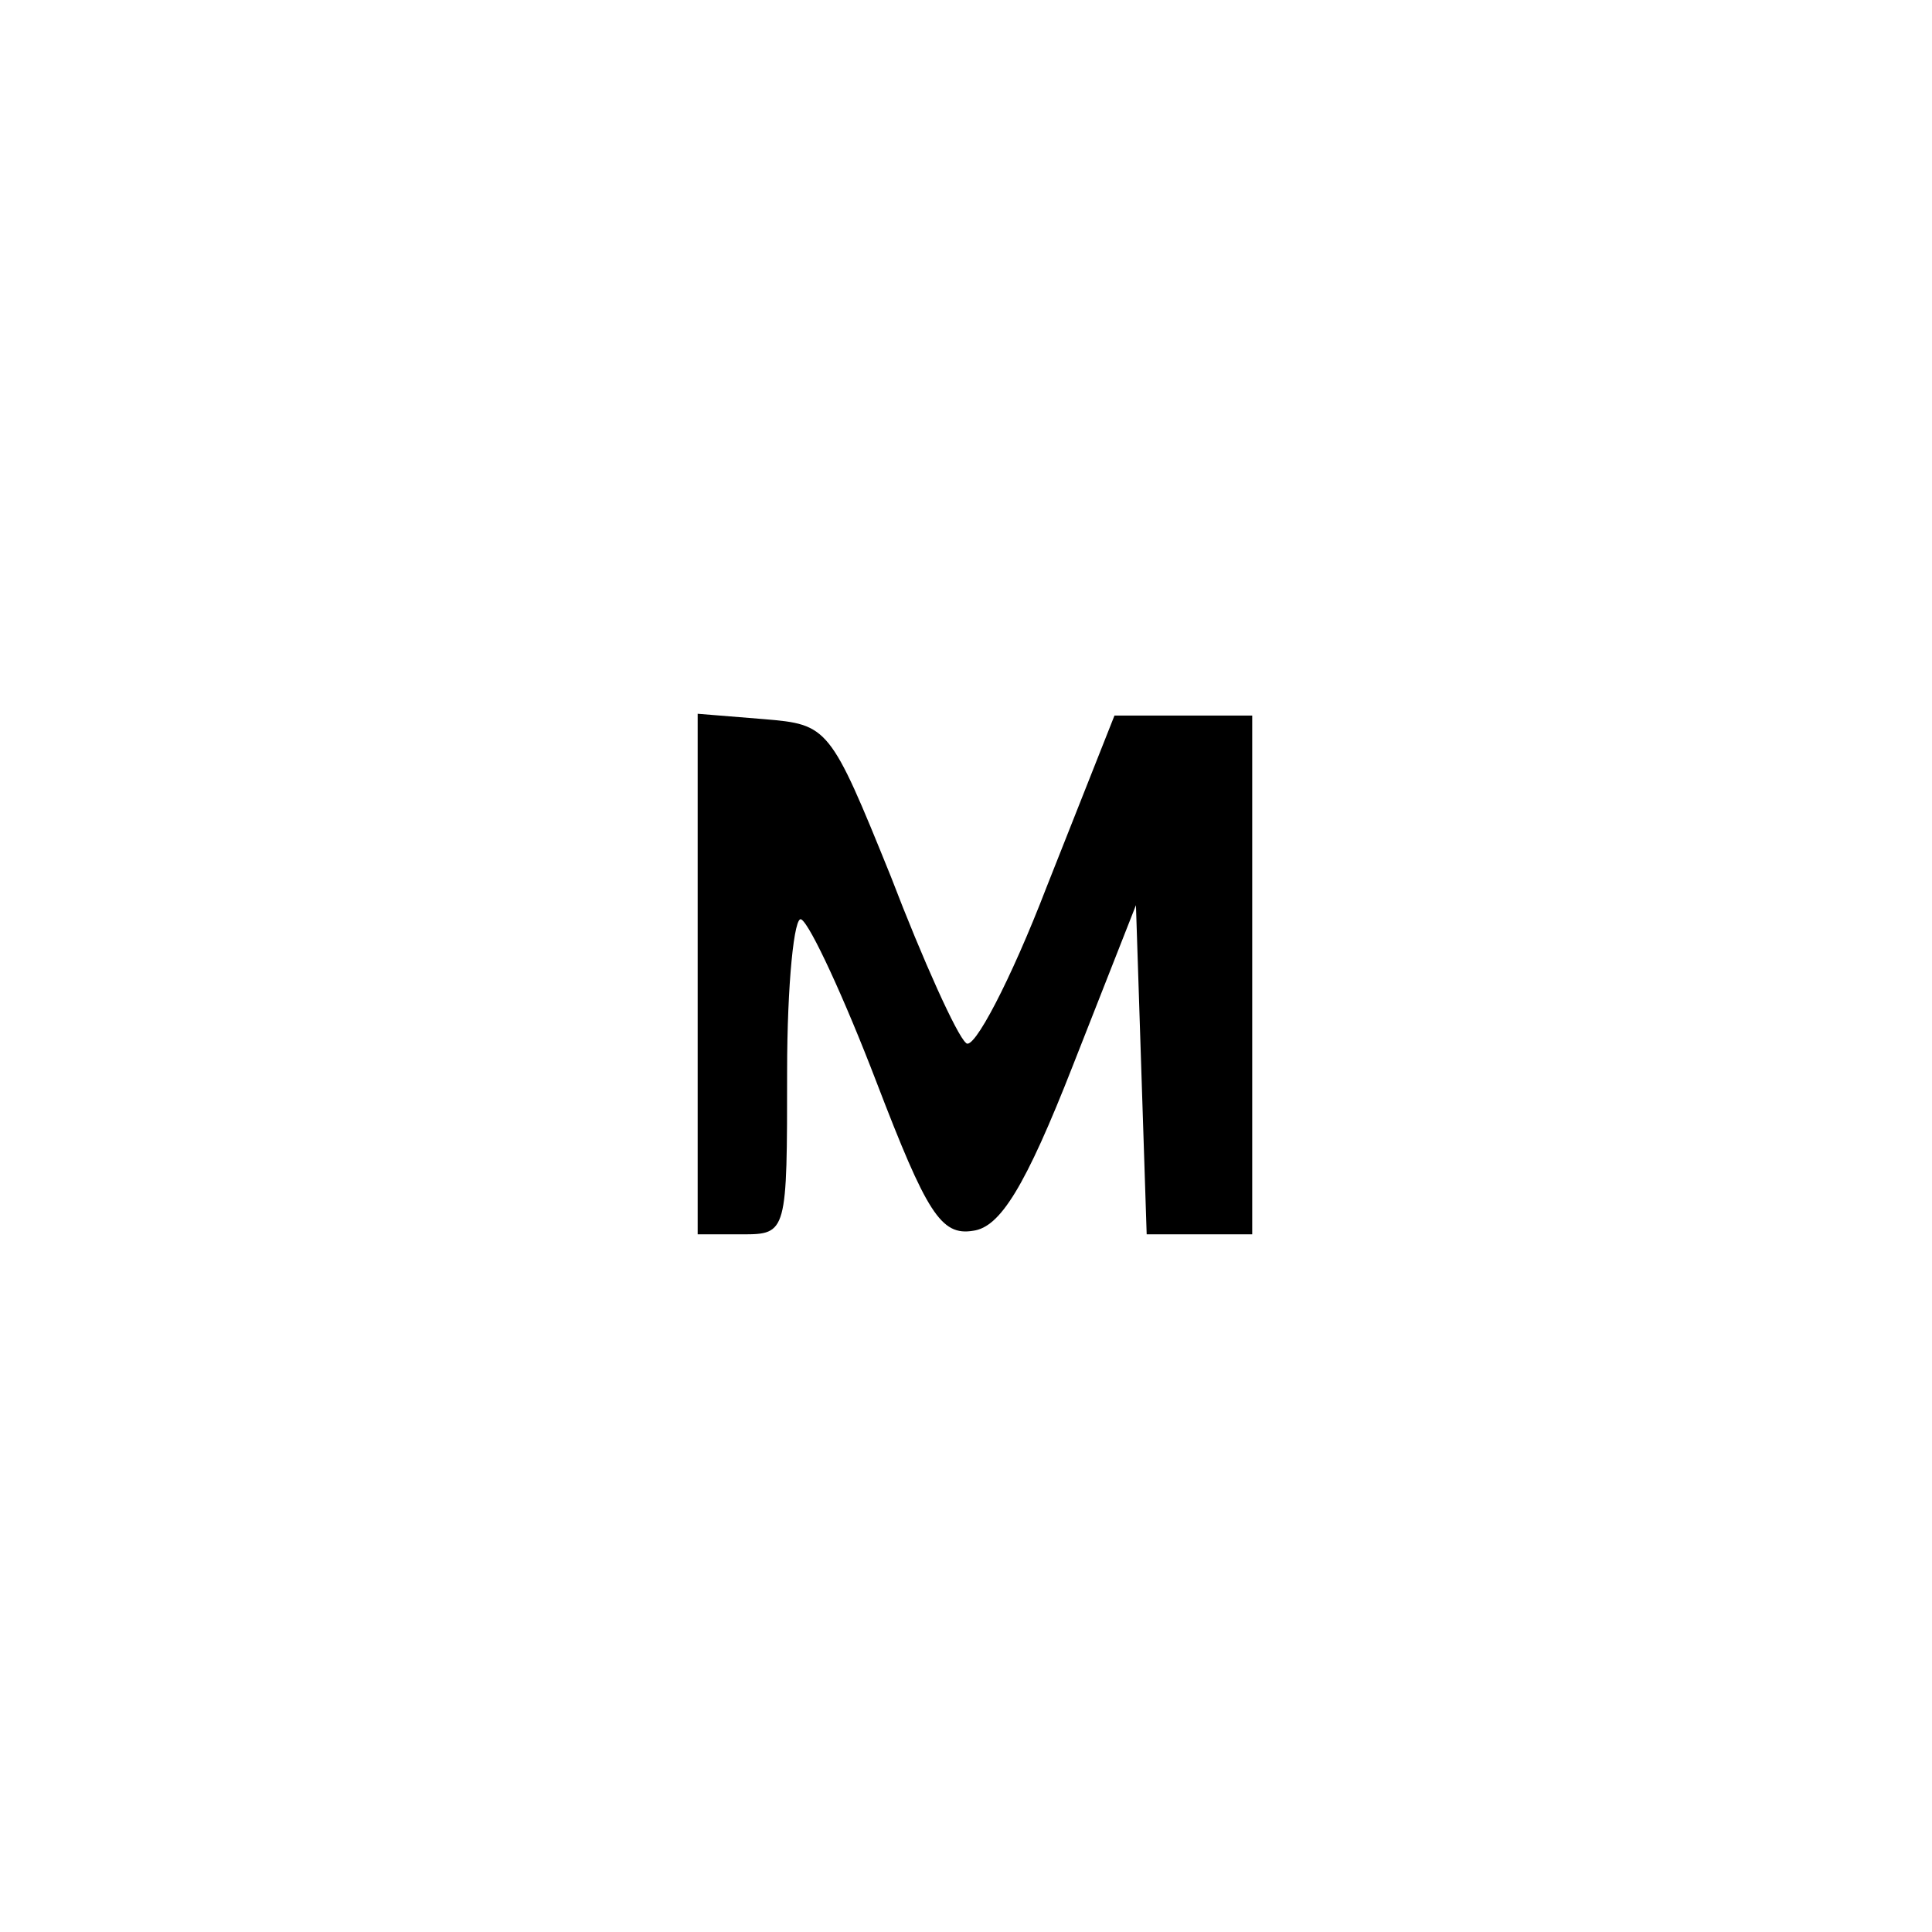
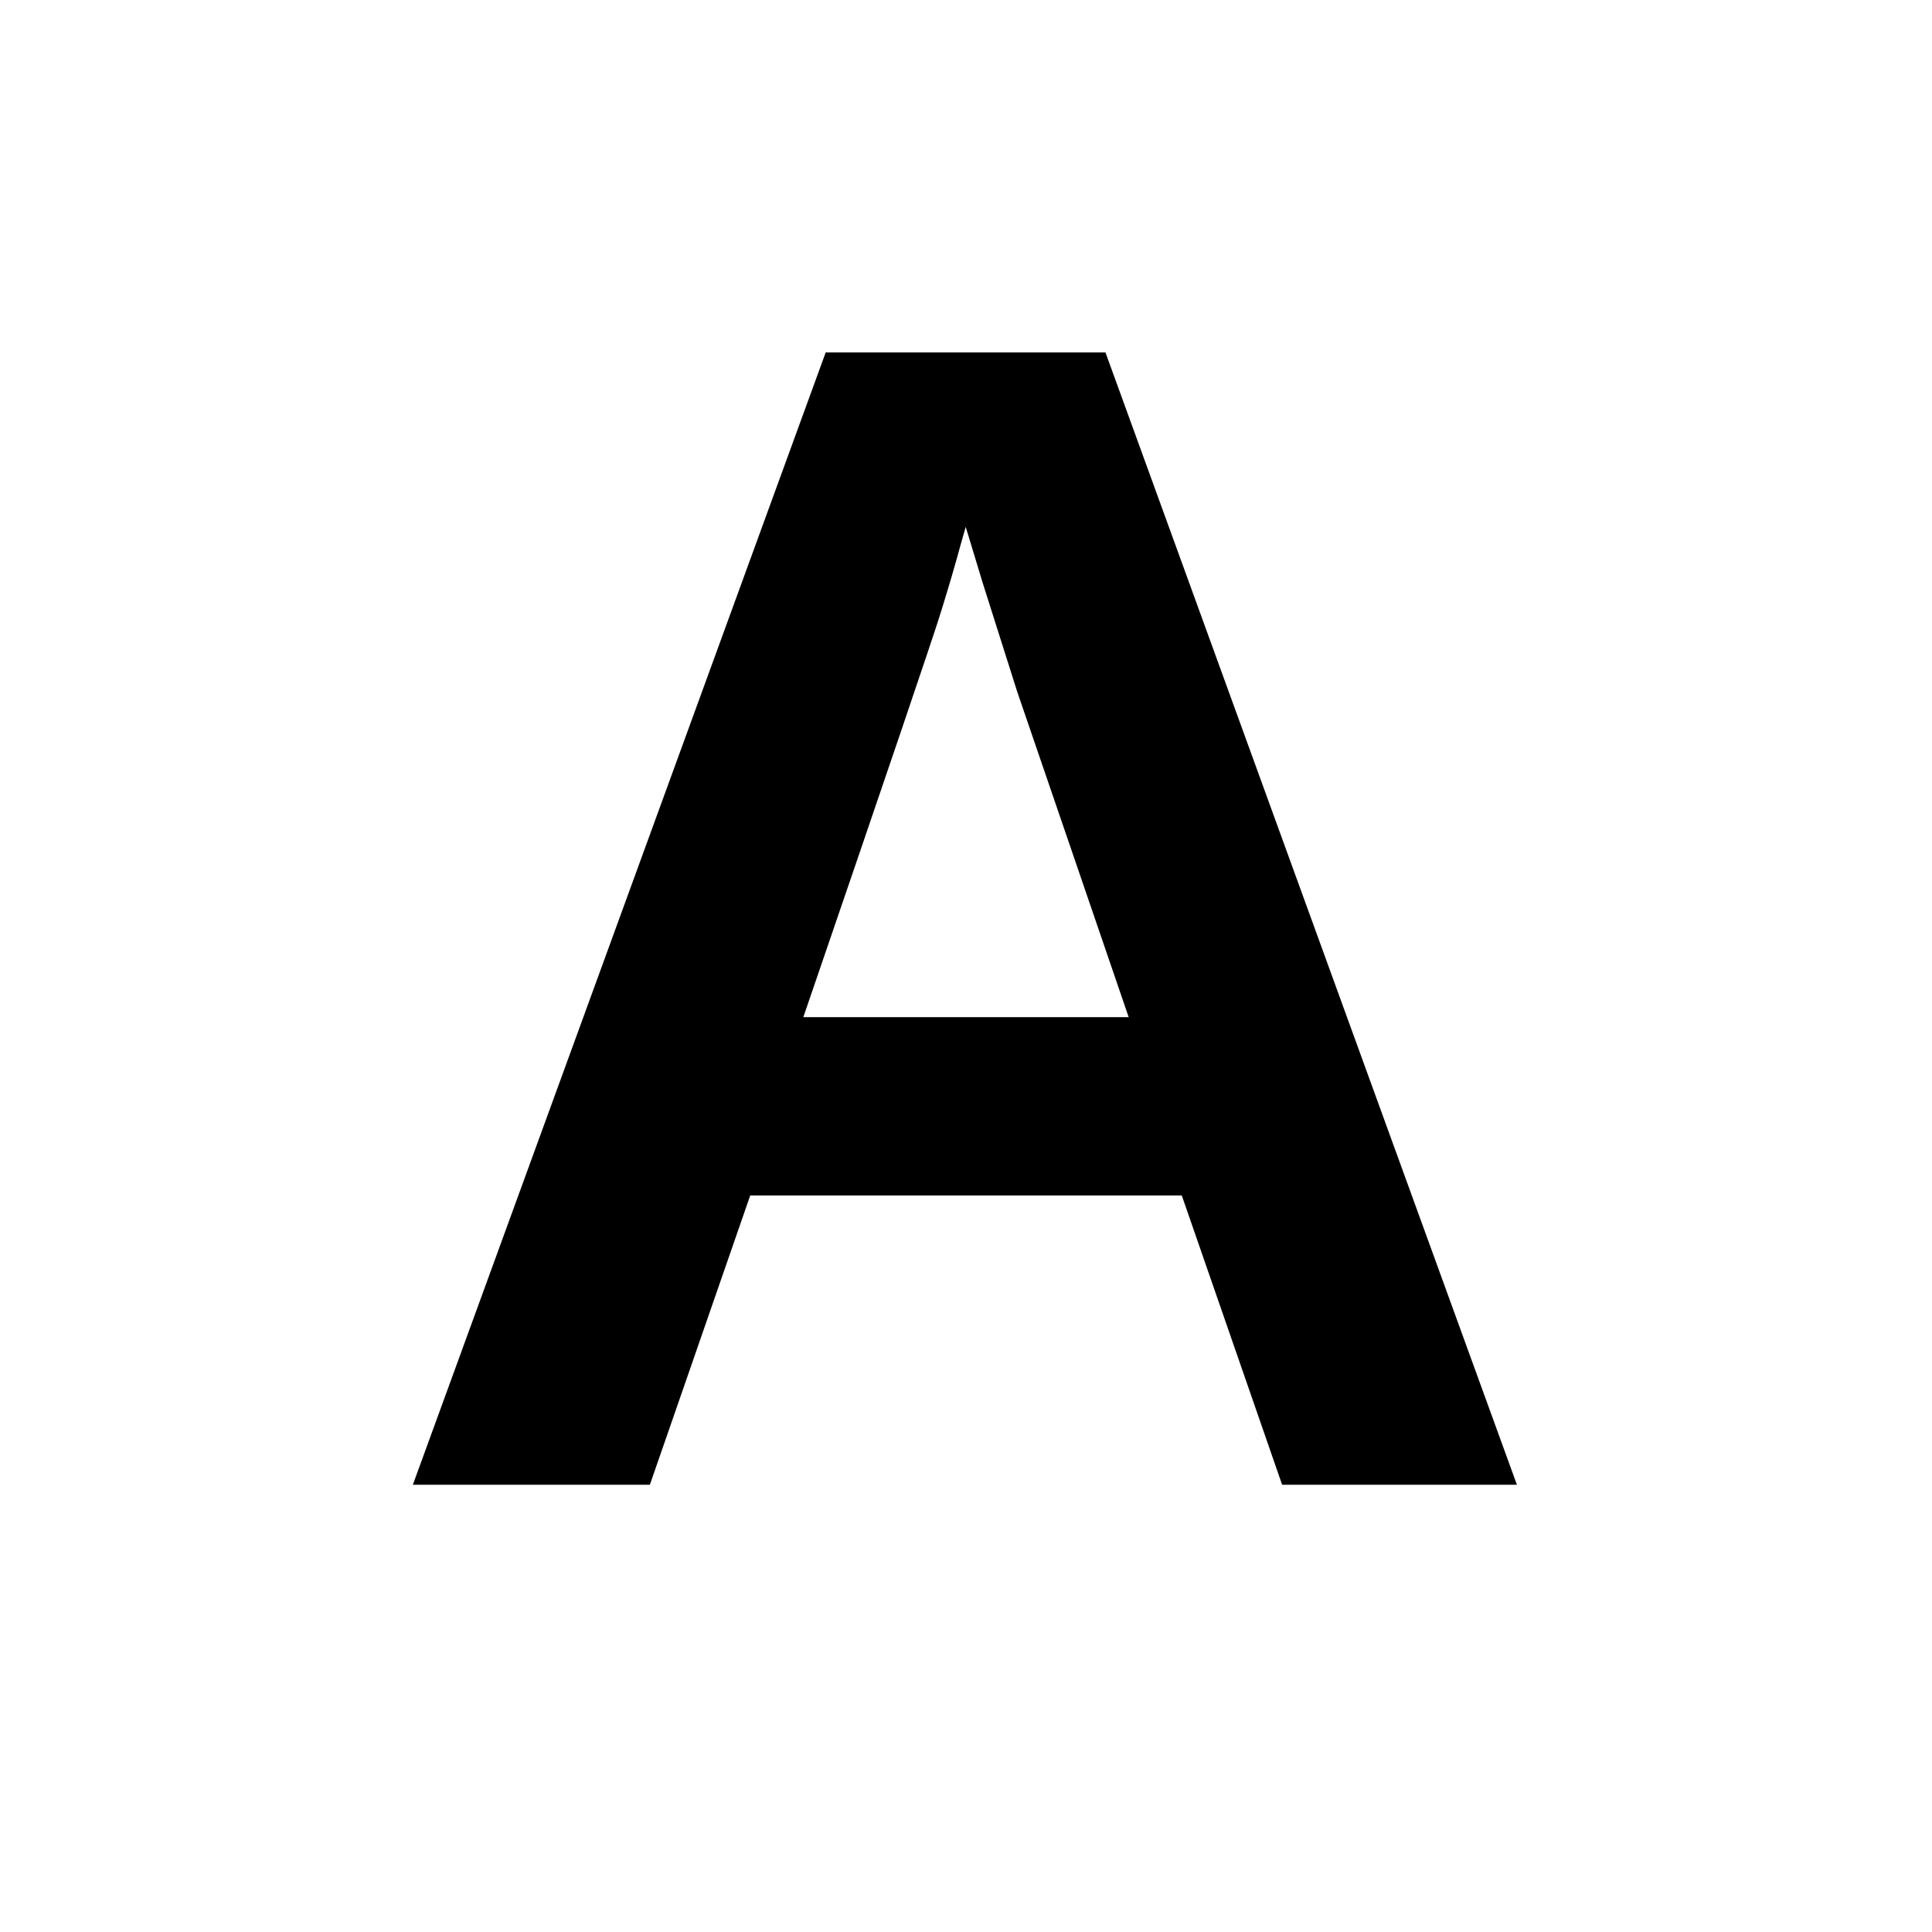
- <svg xmlns="http://www.w3.org/2000/svg" version="1.0" width="108pt" height="108pt" viewBox="0 0 108 108" preserveAspectRatio="xMidYMid meet">
-   <g transform="translate(0,108) scale(0.1,-0.1)" fill="#000000" stroke="none">
-     <path d="M390 536 l0 -146 25 0 c25 0 25 1 25 91 0 49 4 88 8 85 5 -3 24 -44 42 -91 28 -73 36 -86 54 -83 15 2 29 24 56 93 l35 89 3 -92 3 -92 29 0 30 0 0 145 0 145 -38 0 -39 0 -38 -96 c-20 -52 -41 -92 -45 -87 -5 4 -24 46 -42 93 -34 84 -35 85 -71 88 l-37 3 0 -145z" />
-   </g>
+ <svg xmlns="http://www.w3.org/2000/svg" viewBox="0 0 108 108">
+   <text x="54" y="83" font-family="Arial, Helvetica, sans-serif" font-weight="800" font-size="92" text-anchor="middle" fill="#000000">A</text>
</svg>
